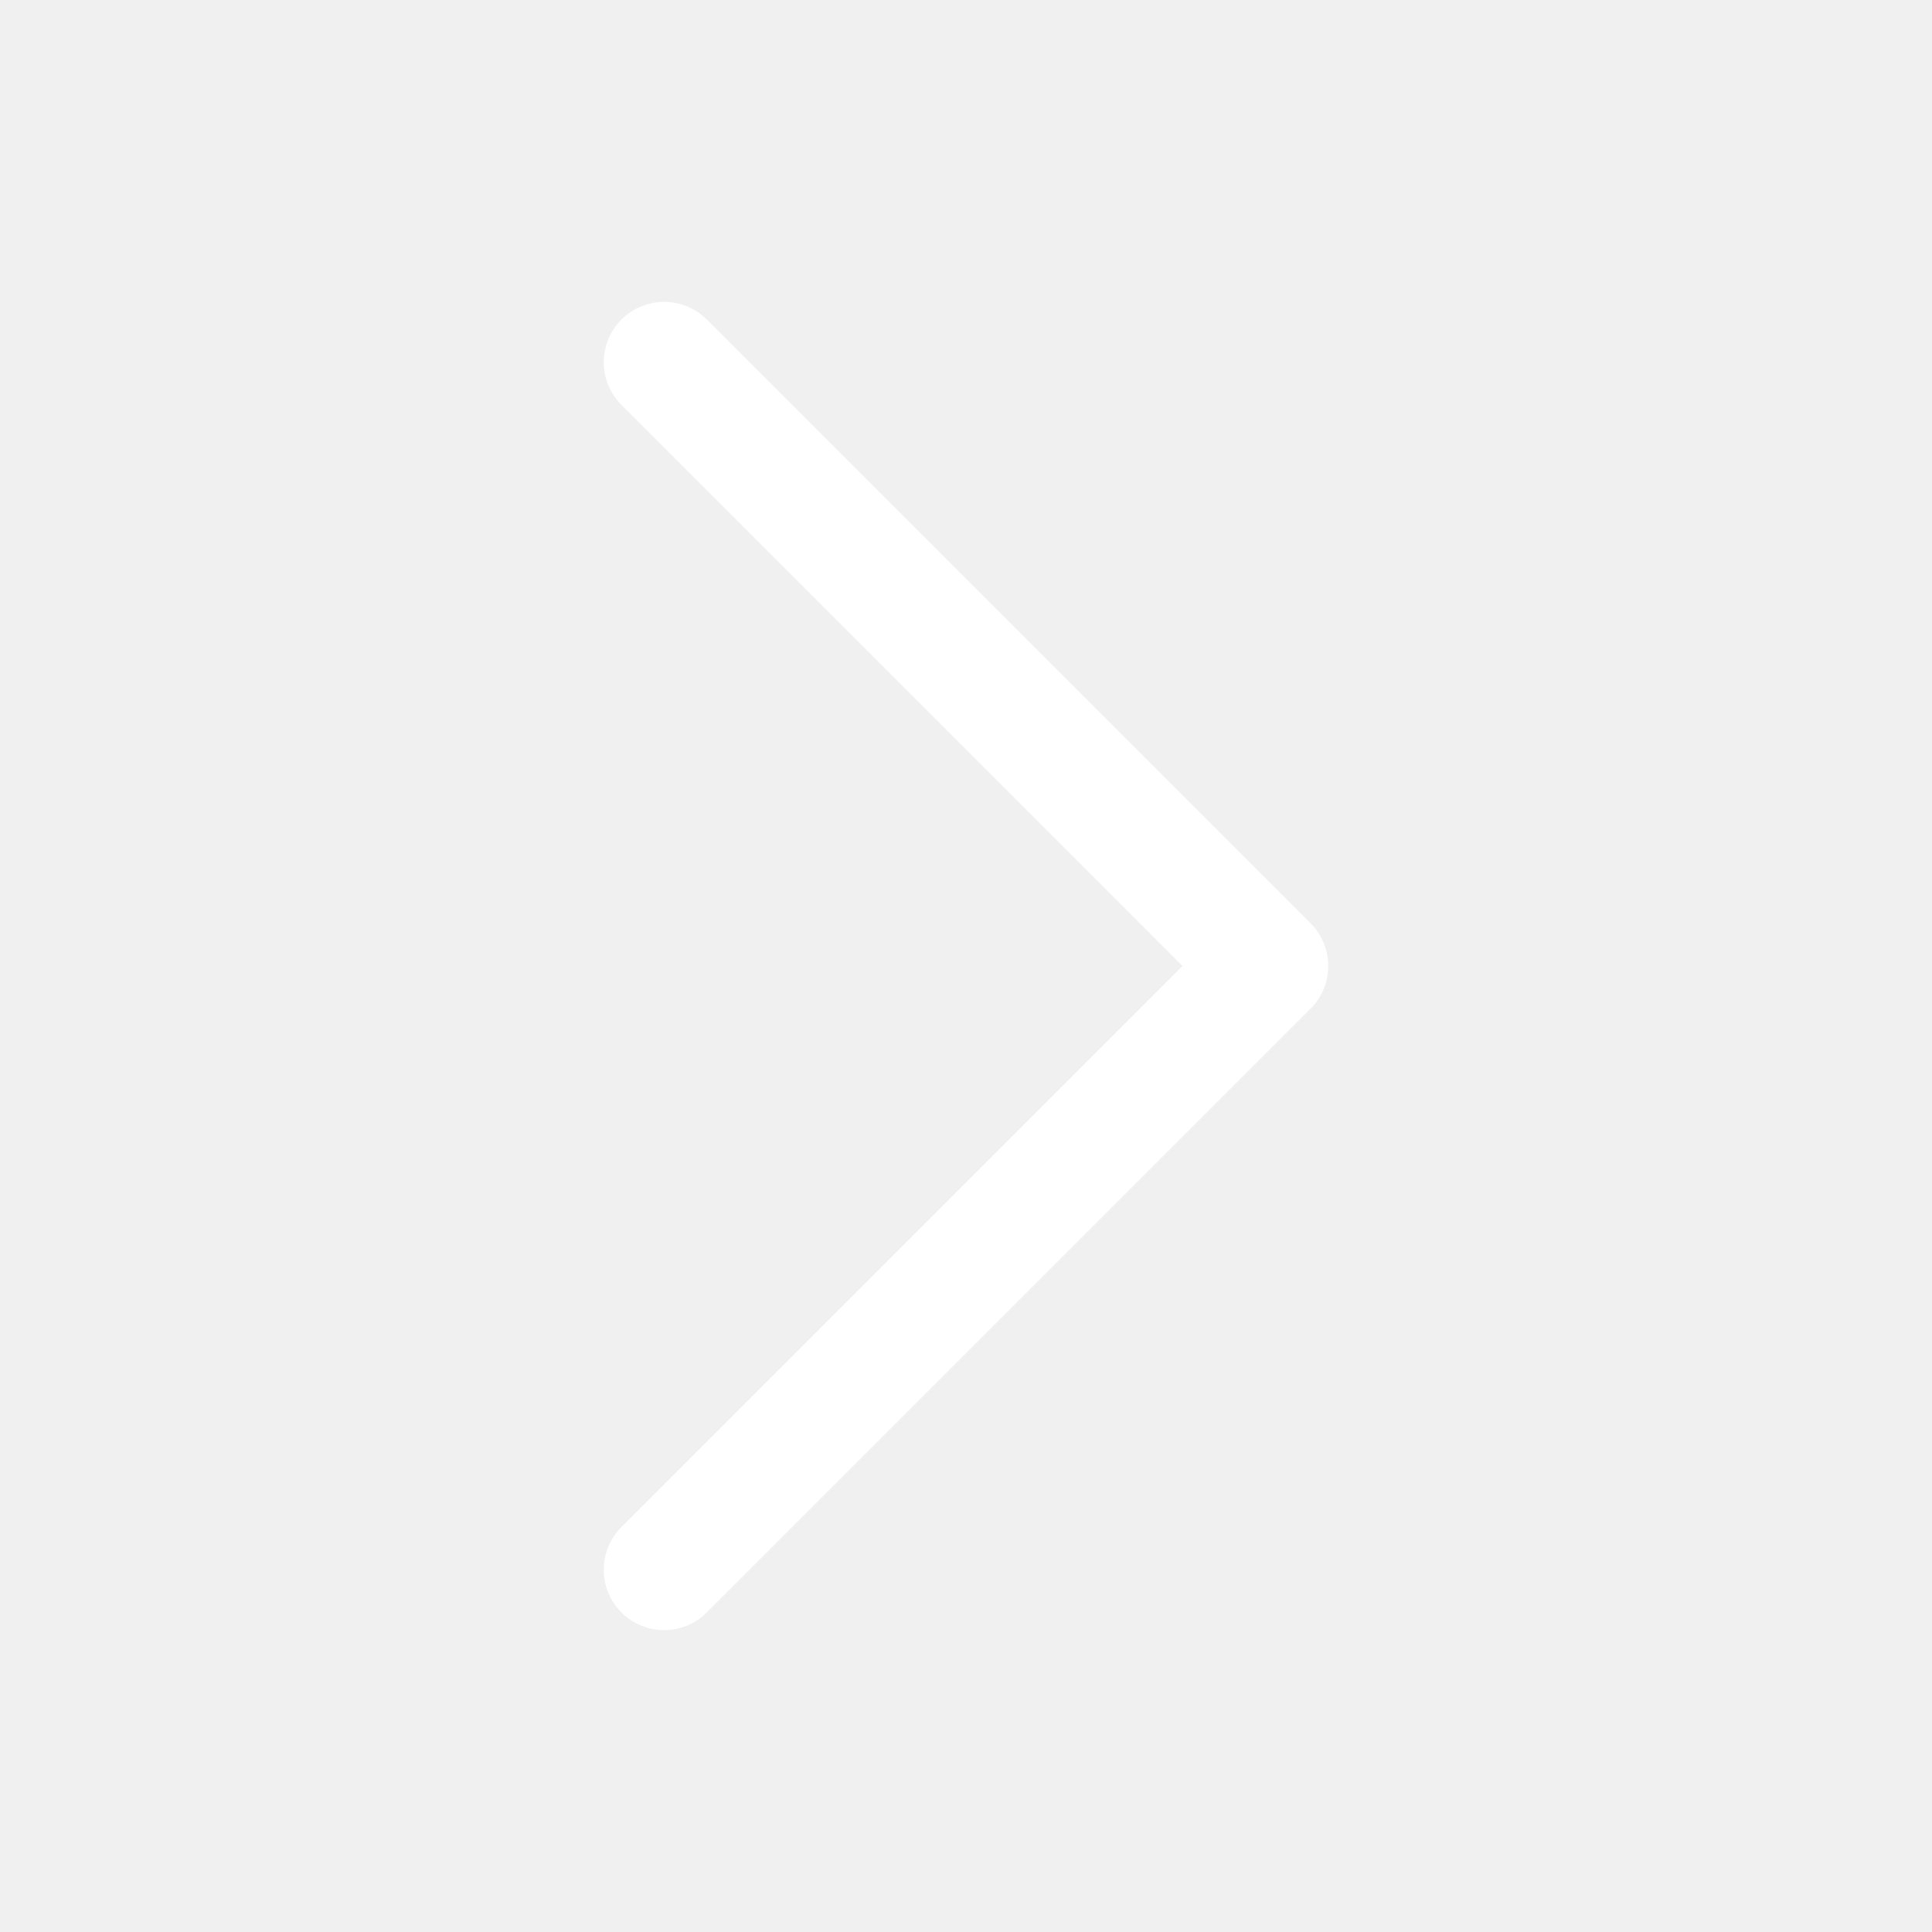
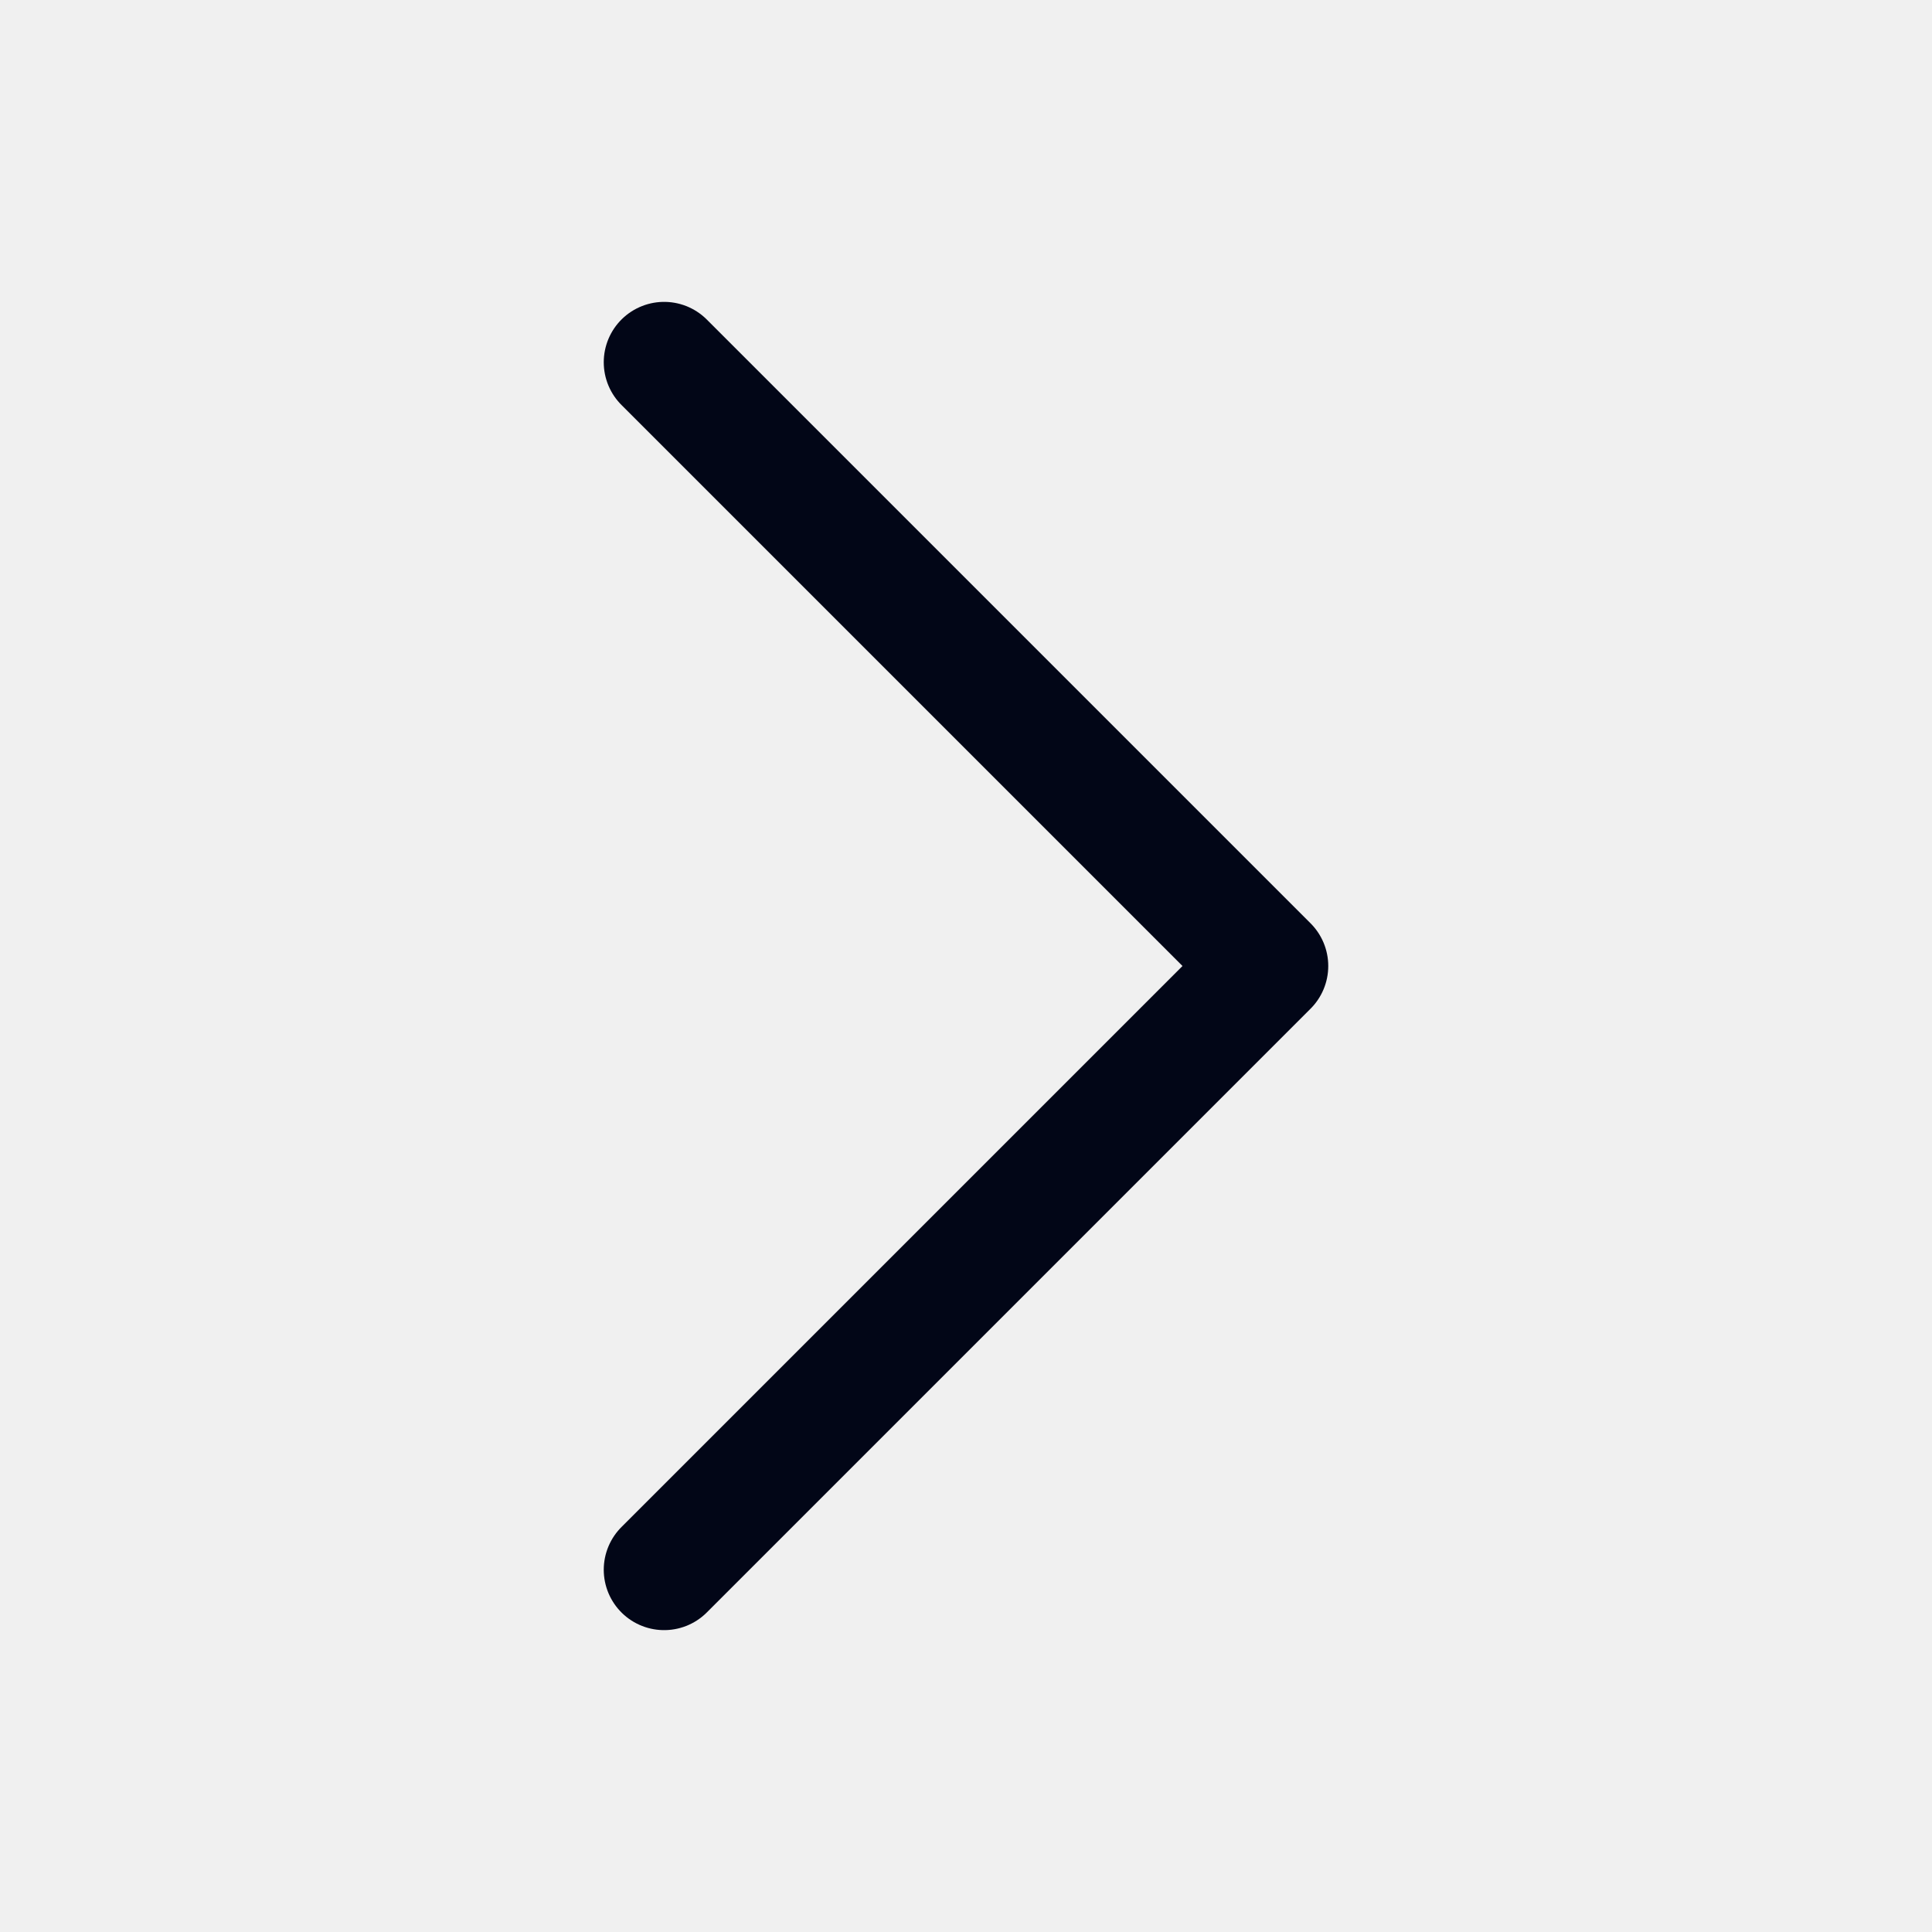
- <svg xmlns="http://www.w3.org/2000/svg" fill="none" viewBox="0 0 24 24" stroke-width="1.5" stroke="white" class="size-6 text-white">
+ <svg xmlns="http://www.w3.org/2000/svg" fill="none" viewBox="0 0 24 24" stroke-width="1.5" stroke="#020617" class="size-6">
  <path stroke-linecap="round" stroke-linejoin="round" d="m8.25 4.5 7.5 7.5-7.5 7.5" />
</svg>
